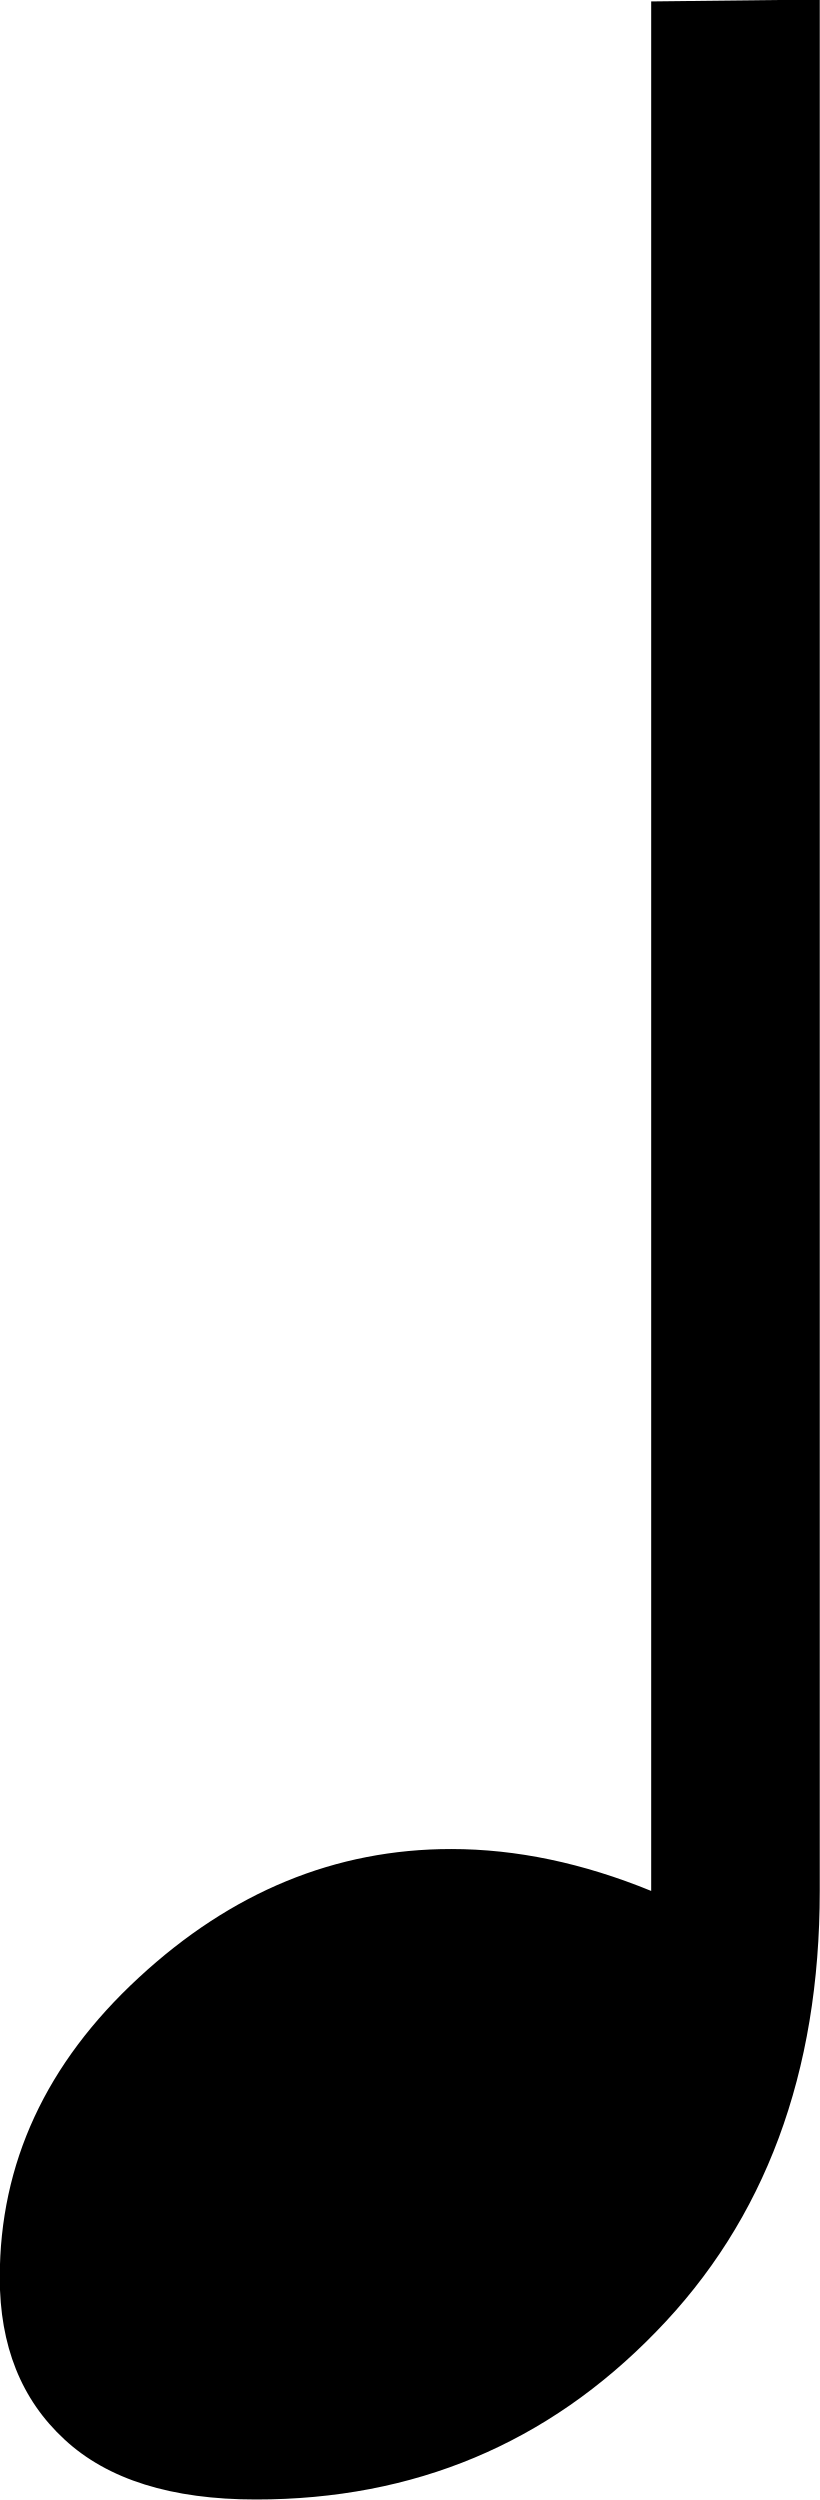
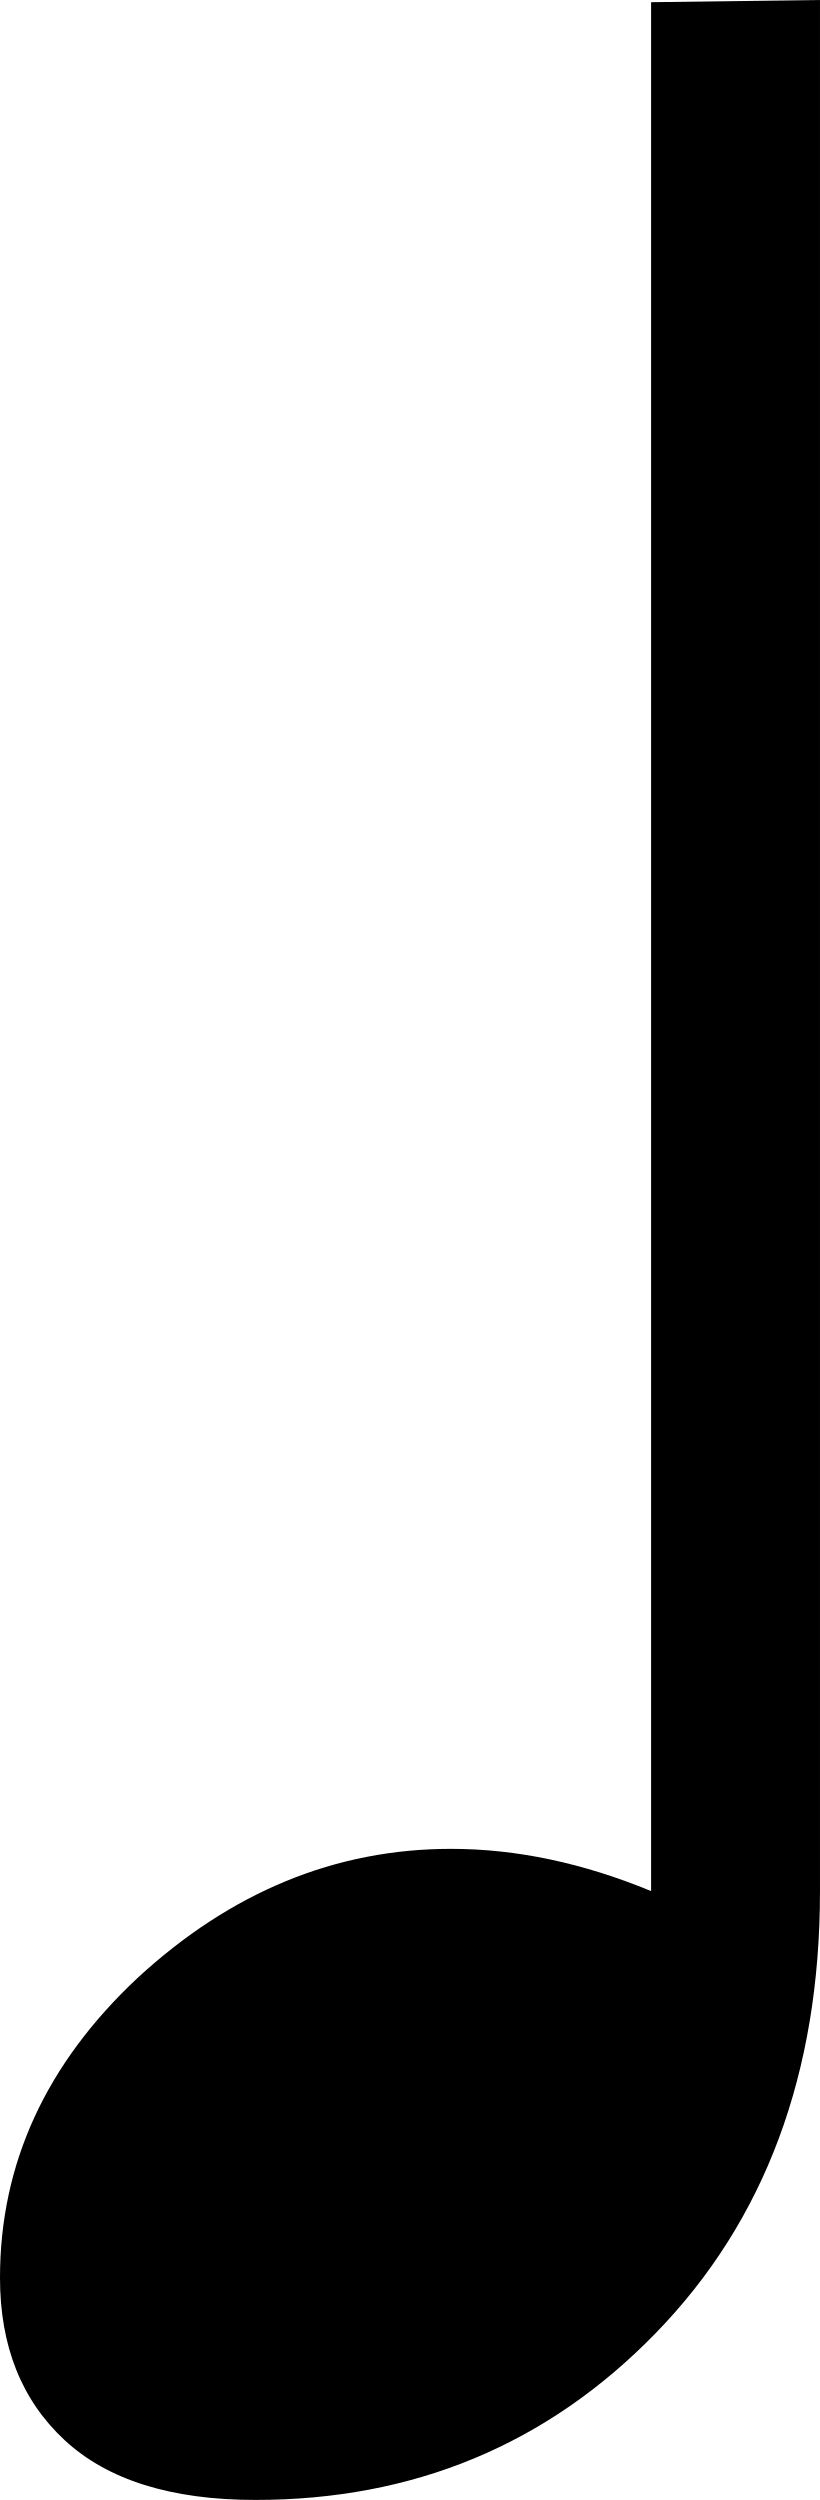
<svg xmlns="http://www.w3.org/2000/svg" width="13.453" height="41.016" viewBox="0 0 13.453 41.016" version="1.1" id="svg1">
  <defs id="defs1" />
  <g id="layer1">
-     <text xml:space="preserve" style="font-style:normal;font-variant:normal;font-weight:normal;font-stretch:normal;font-size:74.667px;font-family:'Liberation Serif';-inkscape-font-specification:'Liberation Serif, Normal';font-variant-ligatures:normal;font-variant-caps:normal;font-variant-numeric:normal;font-variant-east-asian:normal;fill:#000000;stroke:none;stroke-width:1;stroke-linecap:round;stroke-linejoin:round;stroke-dasharray:none" x="-7.146" y="42.073" id="text1">
-       <tspan id="tspan1" x="-7.146" y="42.073" style="font-style:normal;font-variant:normal;font-weight:normal;font-stretch:normal;font-size:74.667px;font-family:'Liberation Serif';-inkscape-font-specification:'Liberation Serif, Normal';font-variant-ligatures:normal;font-variant-caps:normal;font-variant-numeric:normal;font-variant-east-asian:normal;stroke:none;stroke-width:1;stroke-linecap:round;stroke-dasharray:none">♩</tspan>
-     </text>
+     <path d="M 13.453,2.8312206e-7 V 31.026 q 0,4.484 -2.698,7.255 -2.661,2.734 -6.563,2.734 -2.078,0 -3.135,-0.984 Q -8.9406967e-8,39.047 -8.9406967e-8,37.37 q 0,-2.807 2.26,-4.922 2.297,-2.115 5.141,-2.115 1.604,0 3.281,0.693 V 0.036 Z" id="text1" style="font-size:74.667px;font-family:'Liberation Serif';-inkscape-font-specification:'Liberation Serif, Normal';fill:#000000;fill-opacity:1;stroke:none;stroke-linecap:round;stroke-linejoin:round;stroke-opacity:1" aria-label="♩" />
  </g>
</svg>
